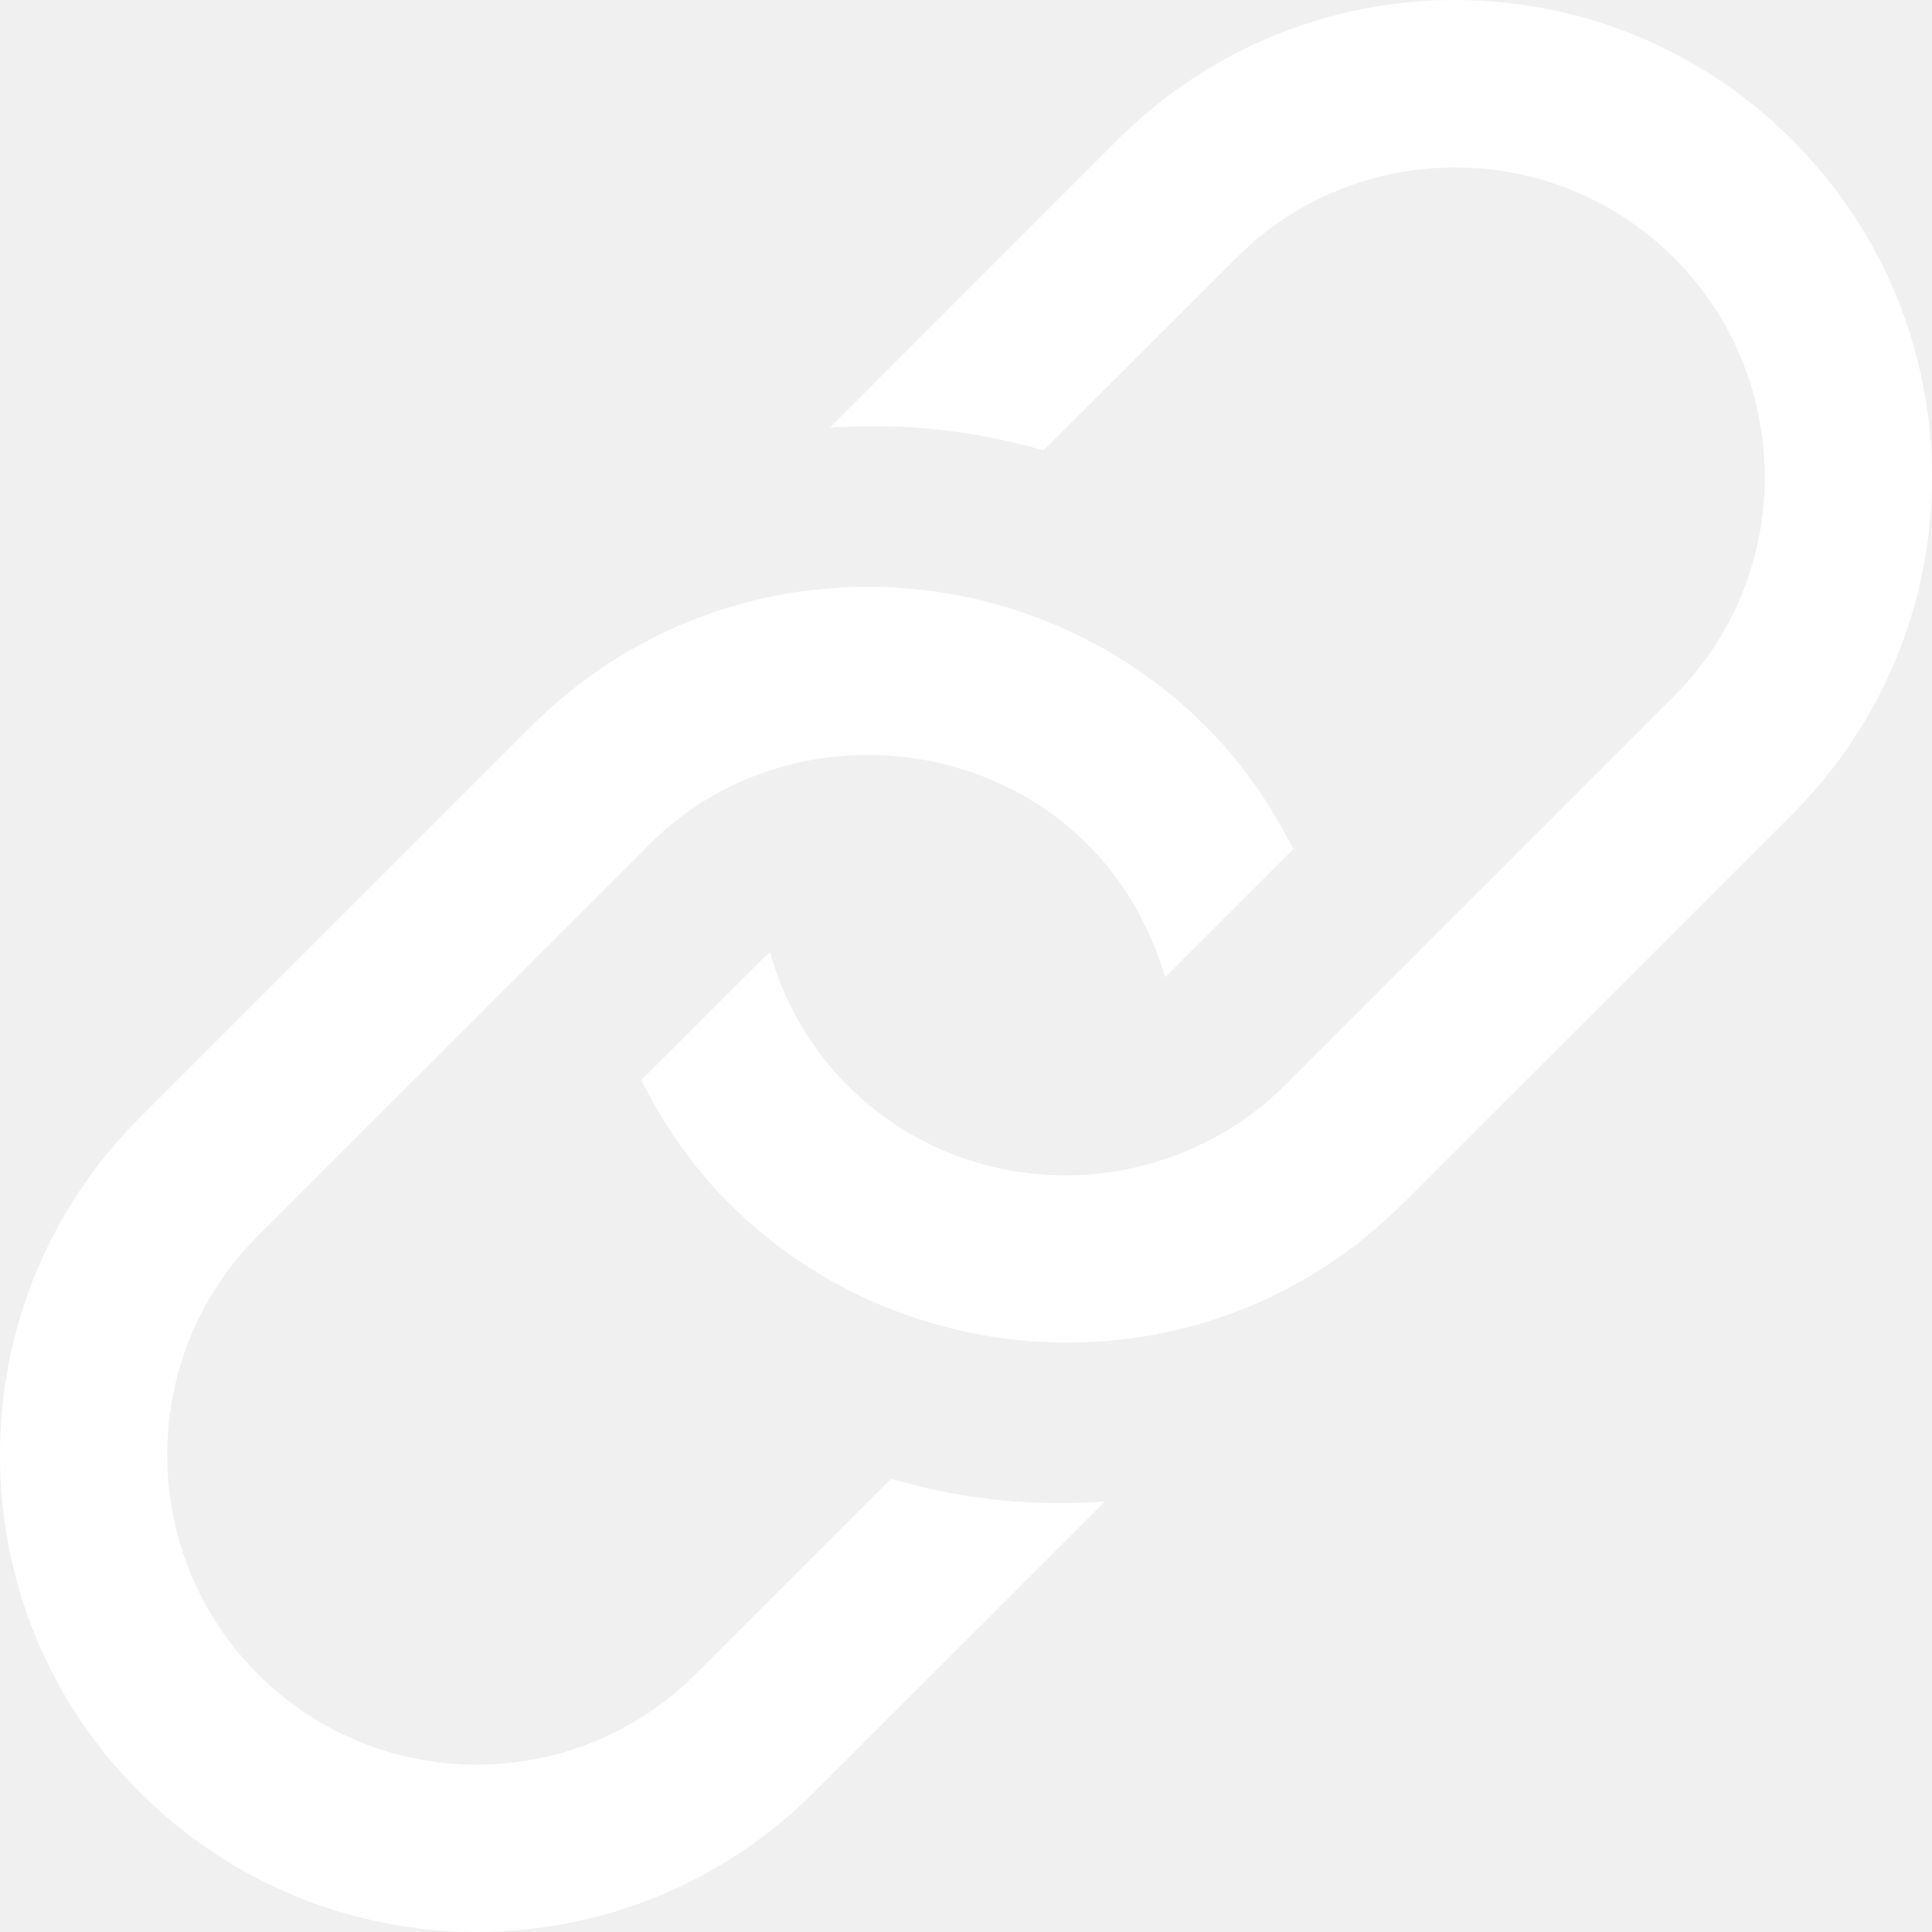
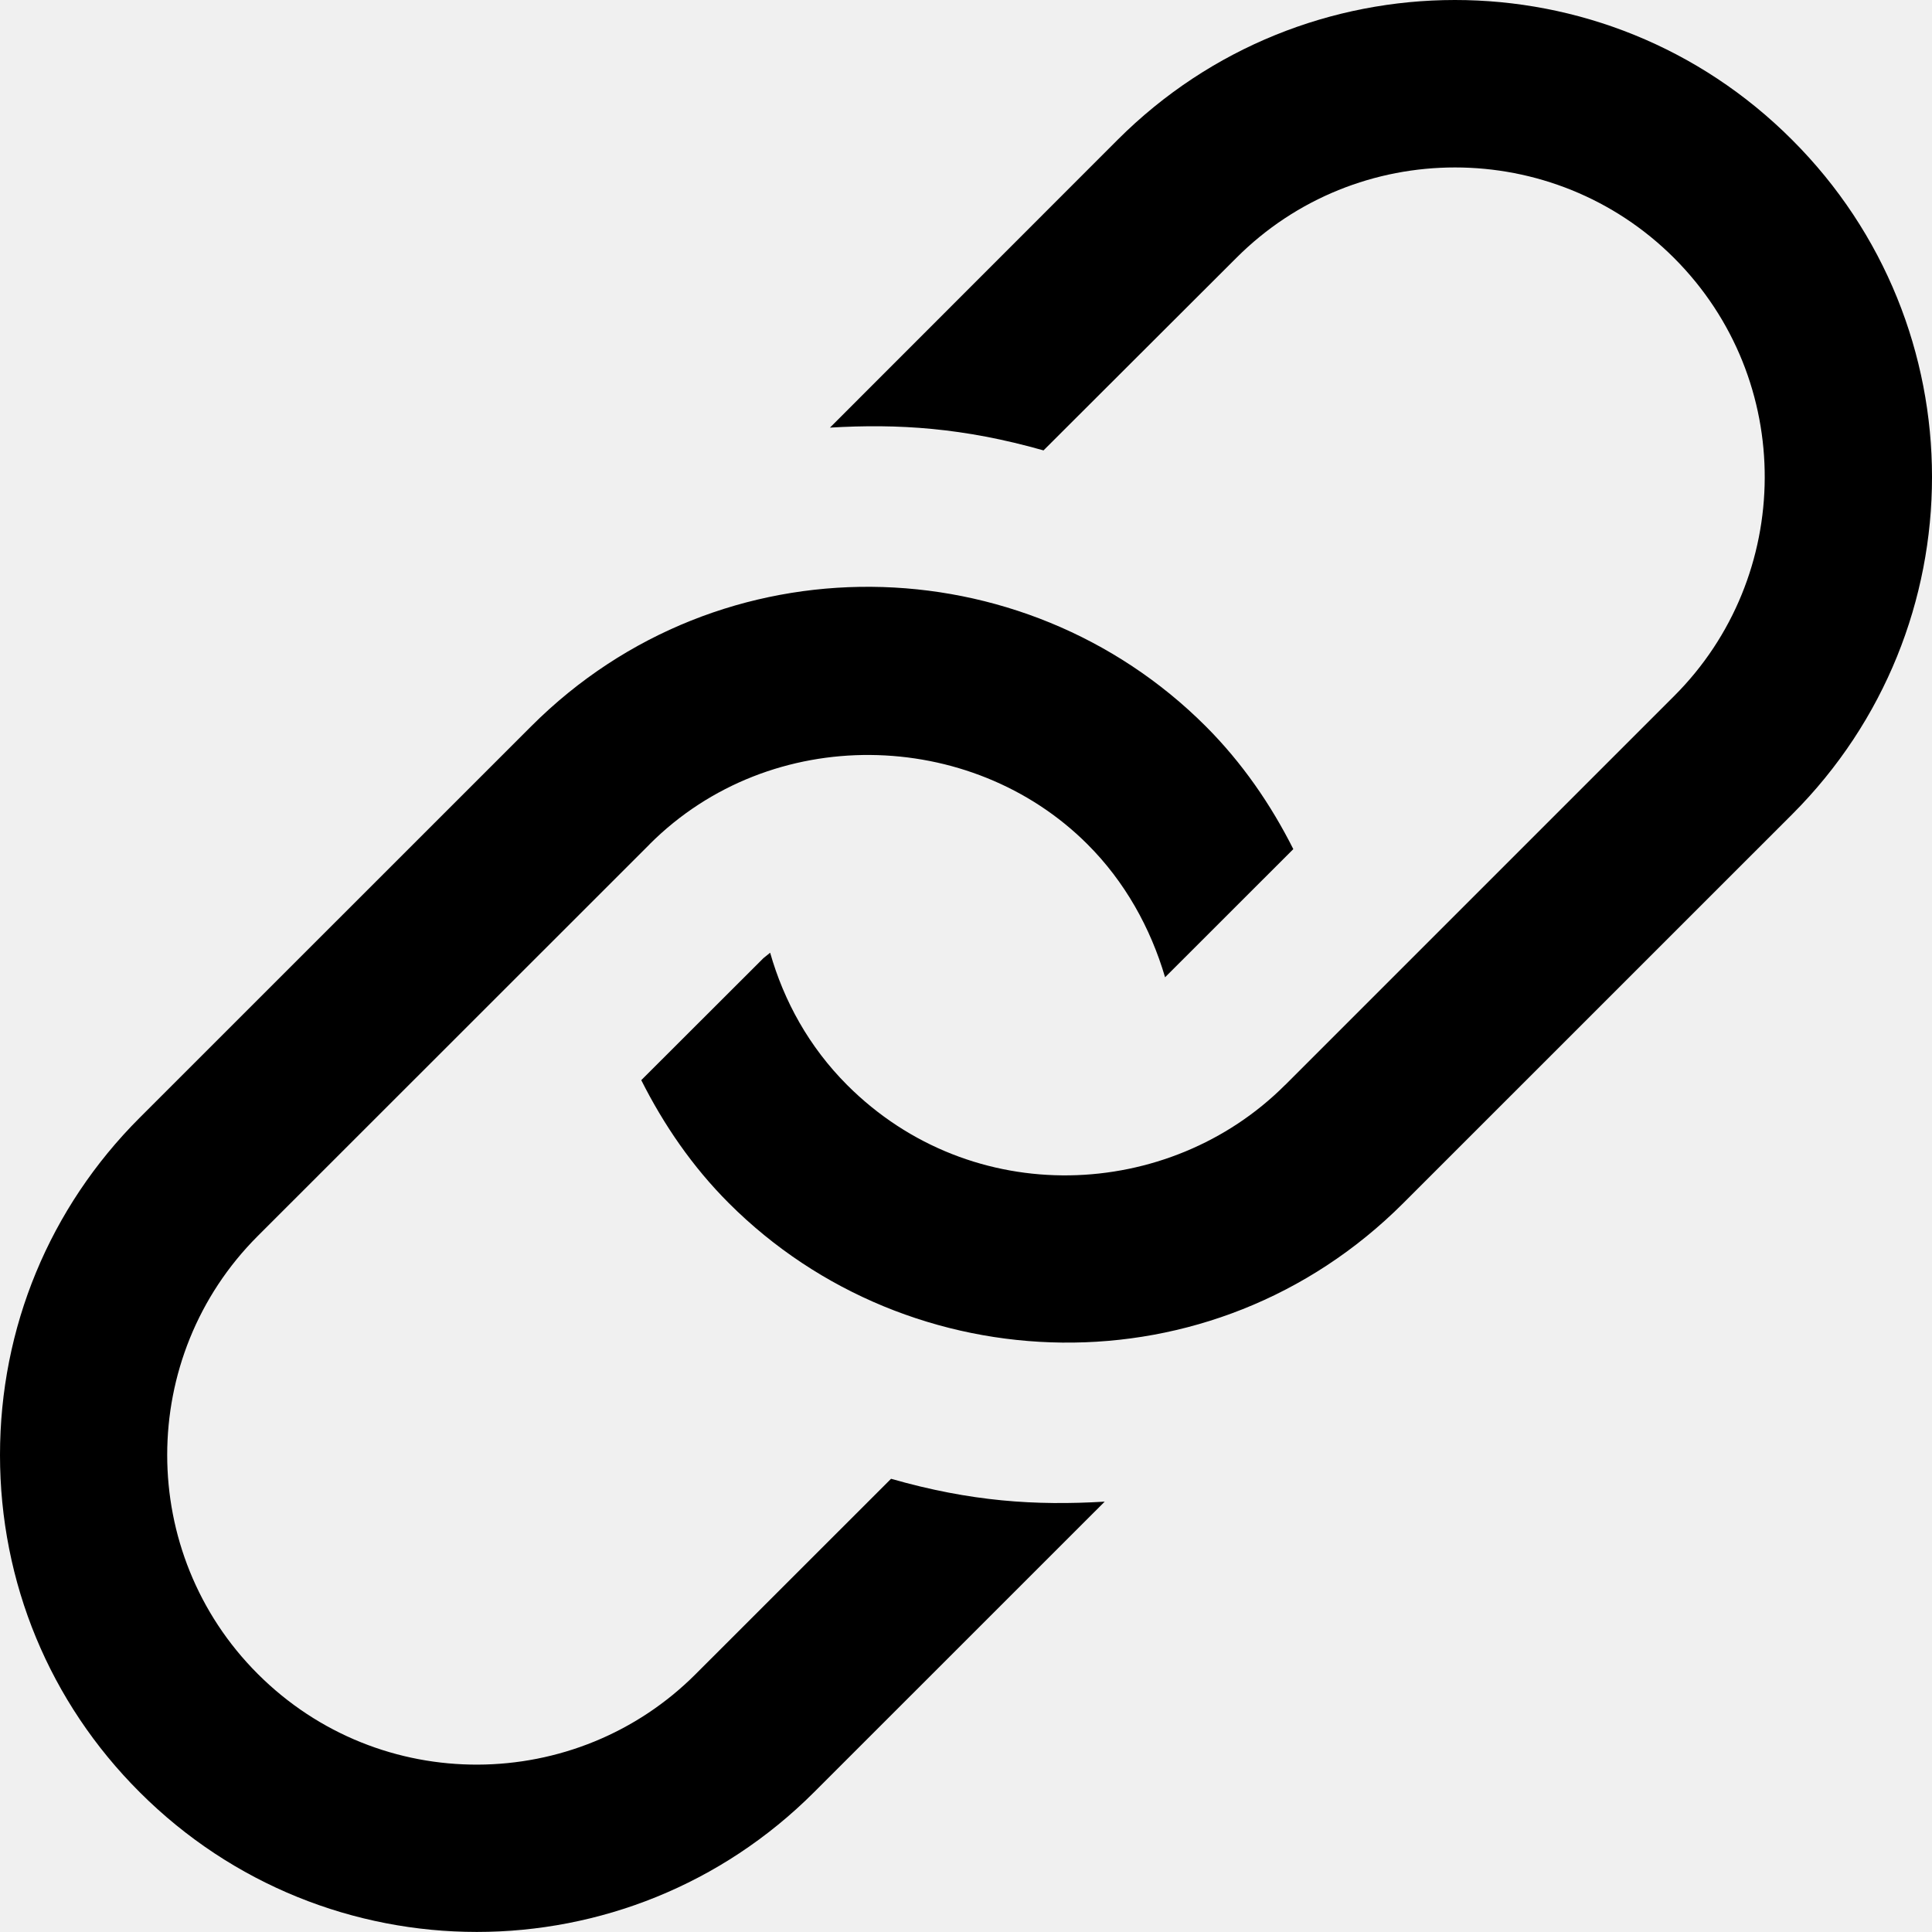
<svg xmlns="http://www.w3.org/2000/svg" version="1.1" id="Layer_1" x="0px" y="0px" width="24px" height="24px" viewBox="0 0 24 24" enable-background="new 0 0 24 24" xml:space="preserve">
-   <path fill="#FFFFFF" d="M13.723,18.654l-3.61,3.609c-2.316,2.315-6.063,2.315-8.378,0C0.615,21.145,0,19.657,0,18.075  c0-1.582,0.615-3.07,1.734-4.189L6.6,9.021c2.355-2.355,6.114-2.262,8.377,0c0.453,0.453,0.81,0.973,1.089,1.527l-1.593,1.592  c-0.18-0.613-0.5-1.189-0.964-1.652c-1.448-1.448-3.93-1.51-5.439-0.001l-0.001,0.002l-4.867,4.865c-1.5,1.499-1.5,3.941,0,5.44  c1.517,1.517,3.958,1.488,5.442,0l2.425-2.424C12.062,18.654,12.86,18.705,13.723,18.654z M13.884,1.736L10.31,5.312  c0.847-0.05,1.655,0,2.653,0.283l2.393-2.389c1.498-1.502,3.94-1.5,5.44-0.001c1.517,1.518,1.486,3.959,0,5.442l-4.831,4.831  l-0.003,0.002c-1.438,1.437-3.886,1.552-5.439-0.002c-0.473-0.474-0.785-1.042-0.956-1.643l-0.084,0.068l-1.517,1.515  c0.28,0.556,0.635,1.075,1.088,1.528c2.245,2.245,6.004,2.374,8.378,0l4.832-4.831c2.314-2.316,2.316-6.062-0.001-8.377  C19.946-0.583,16.196-0.575,13.884,1.736z" />
+   <path fill="#000000" d="M13.723,18.654l-3.61,3.609c-2.316,2.315-6.063,2.315-8.378,0C0.615,21.145,0,19.657,0,18.075  c0-1.582,0.615-3.07,1.734-4.189L6.6,9.021c2.355-2.355,6.114-2.262,8.377,0c0.453,0.453,0.81,0.973,1.089,1.527l-1.593,1.592  c-0.18-0.613-0.5-1.189-0.964-1.652c-1.448-1.448-3.93-1.51-5.439-0.001l-0.001,0.002l-4.867,4.865c-1.5,1.499-1.5,3.941,0,5.44  c1.517,1.517,3.958,1.488,5.442,0l2.425-2.424C12.062,18.654,12.86,18.705,13.723,18.654z M13.884,1.736L10.31,5.312  c0.847-0.05,1.655,0,2.653,0.283l2.393-2.389c1.498-1.502,3.94-1.5,5.44-0.001c1.517,1.518,1.486,3.959,0,5.442l-4.831,4.831  l-0.003,0.002c-1.438,1.437-3.886,1.552-5.439-0.002c-0.473-0.474-0.785-1.042-0.956-1.643l-0.084,0.068l-1.517,1.515  c0.28,0.556,0.635,1.075,1.088,1.528c2.245,2.245,6.004,2.374,8.378,0l4.832-4.831c2.314-2.316,2.316-6.062-0.001-8.377  C19.946-0.583,16.196-0.575,13.884,1.736z" />
</svg>
